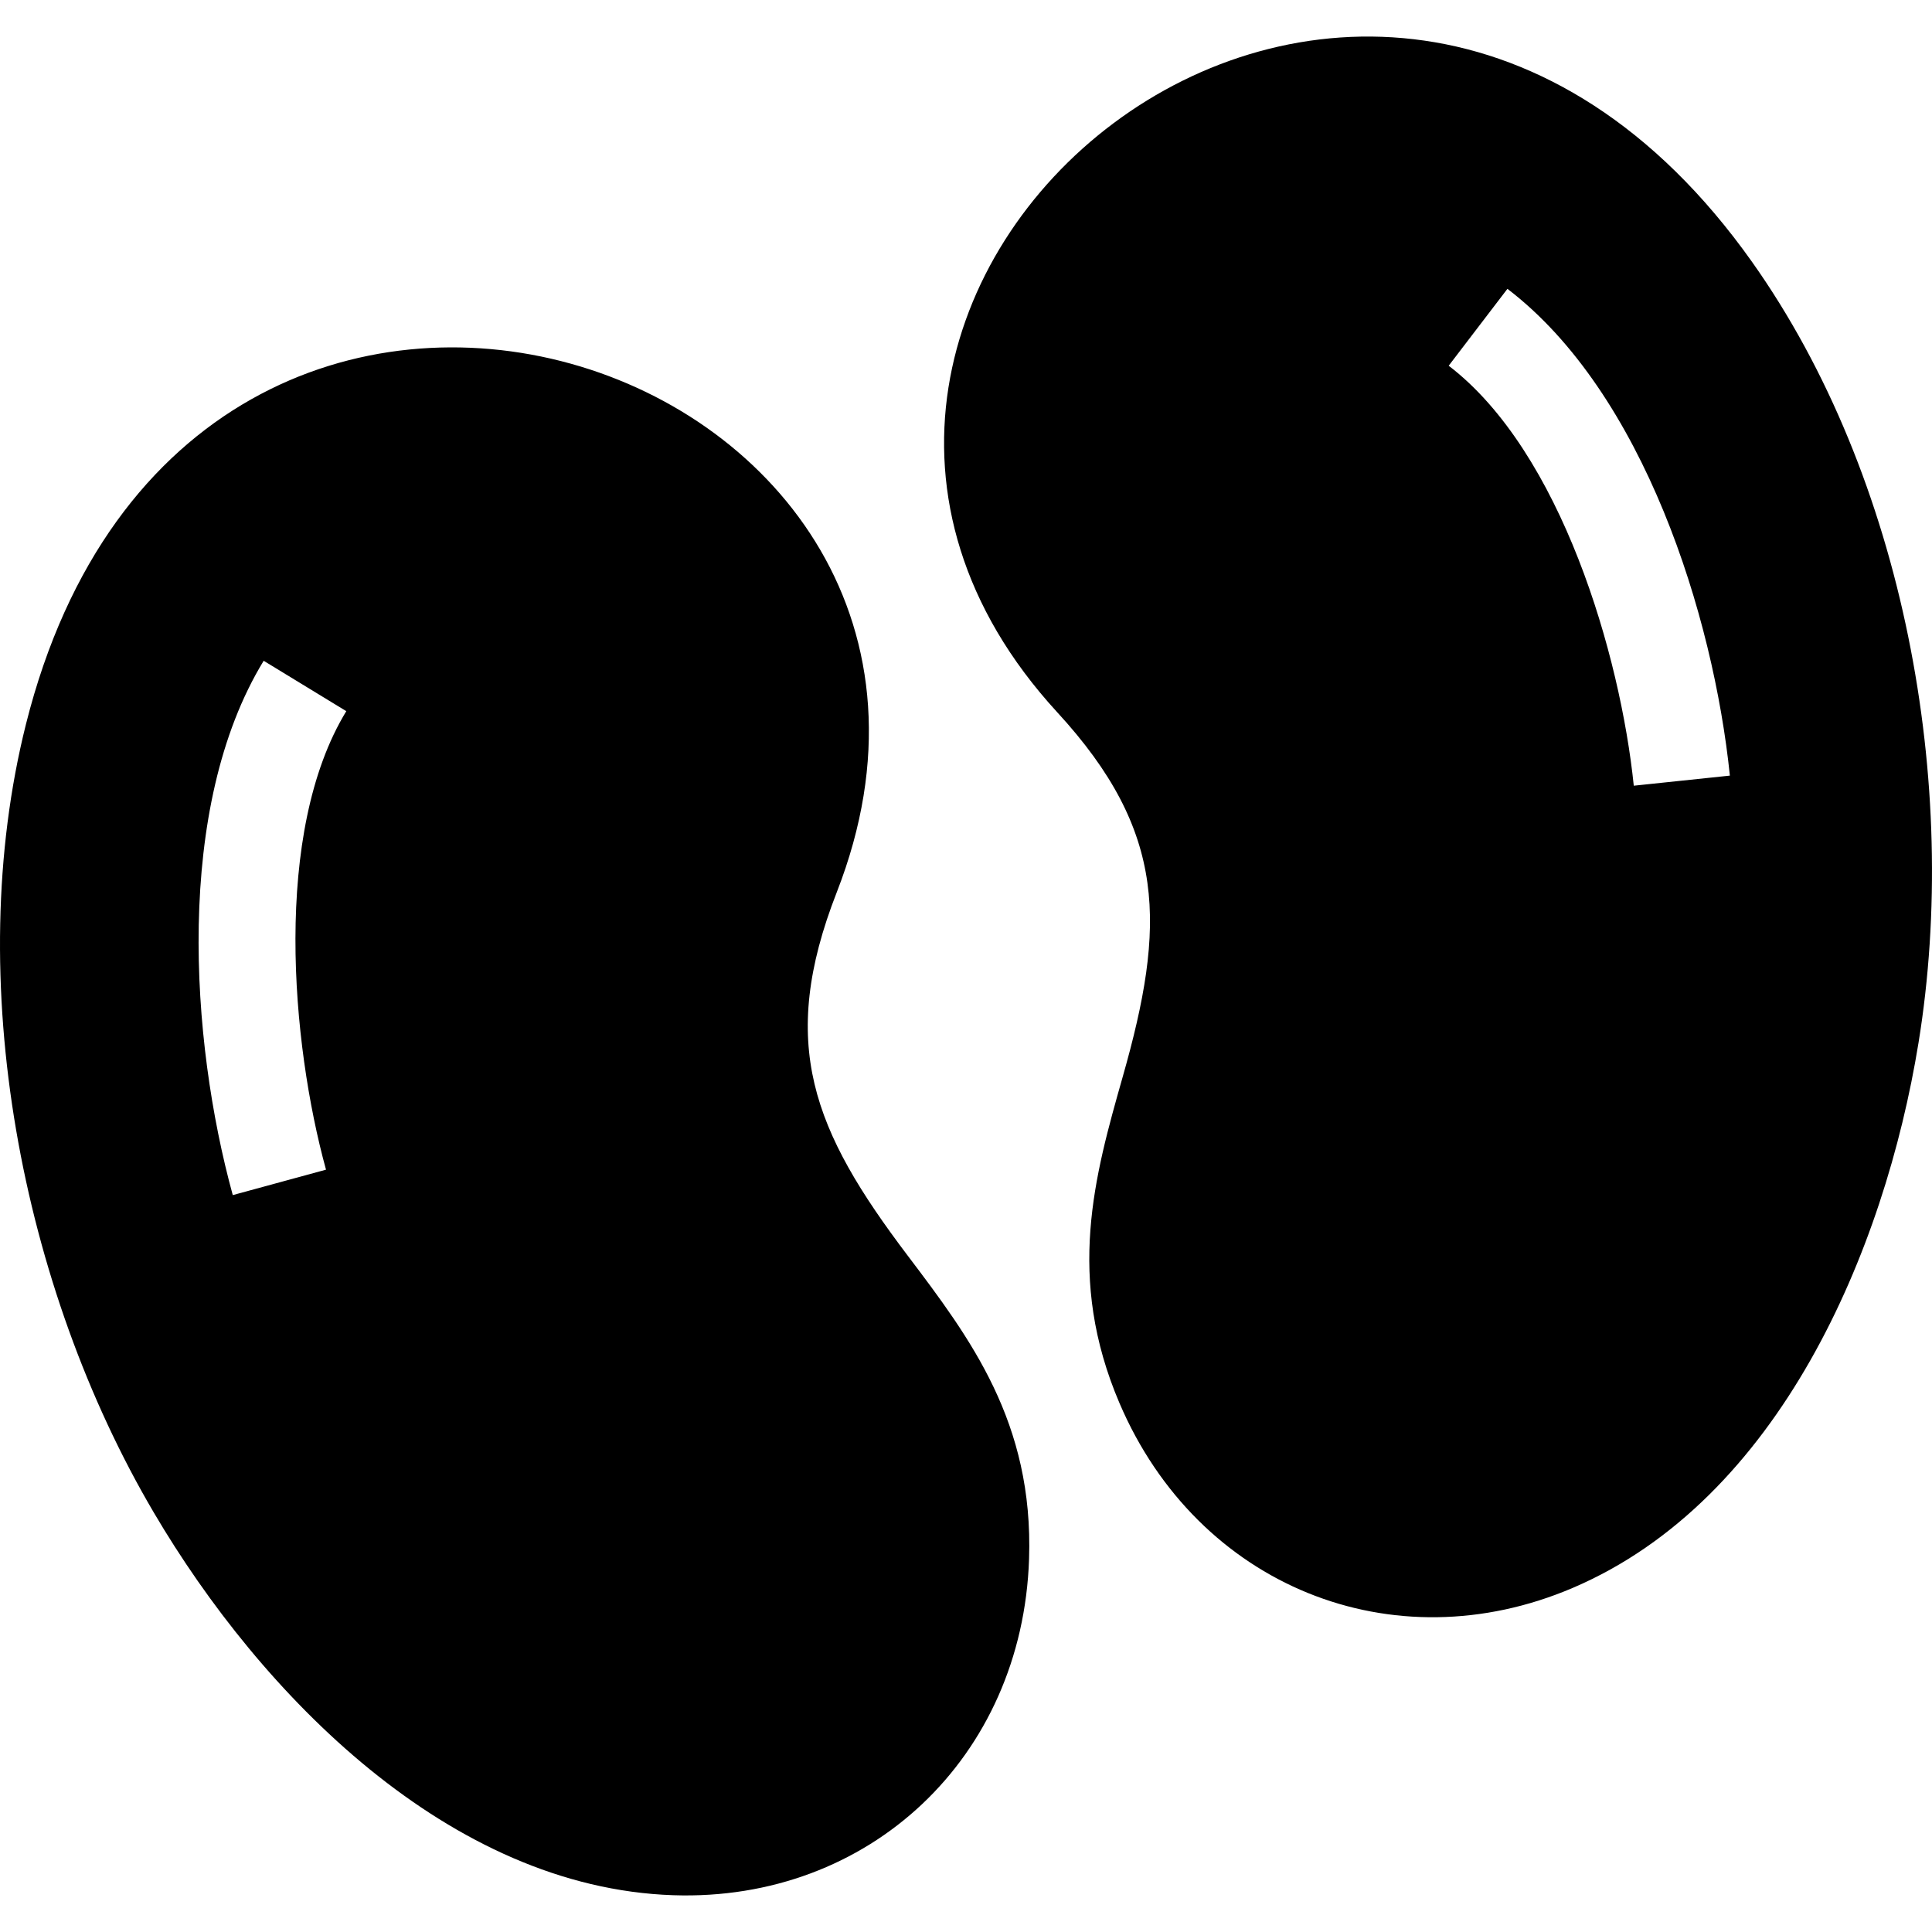
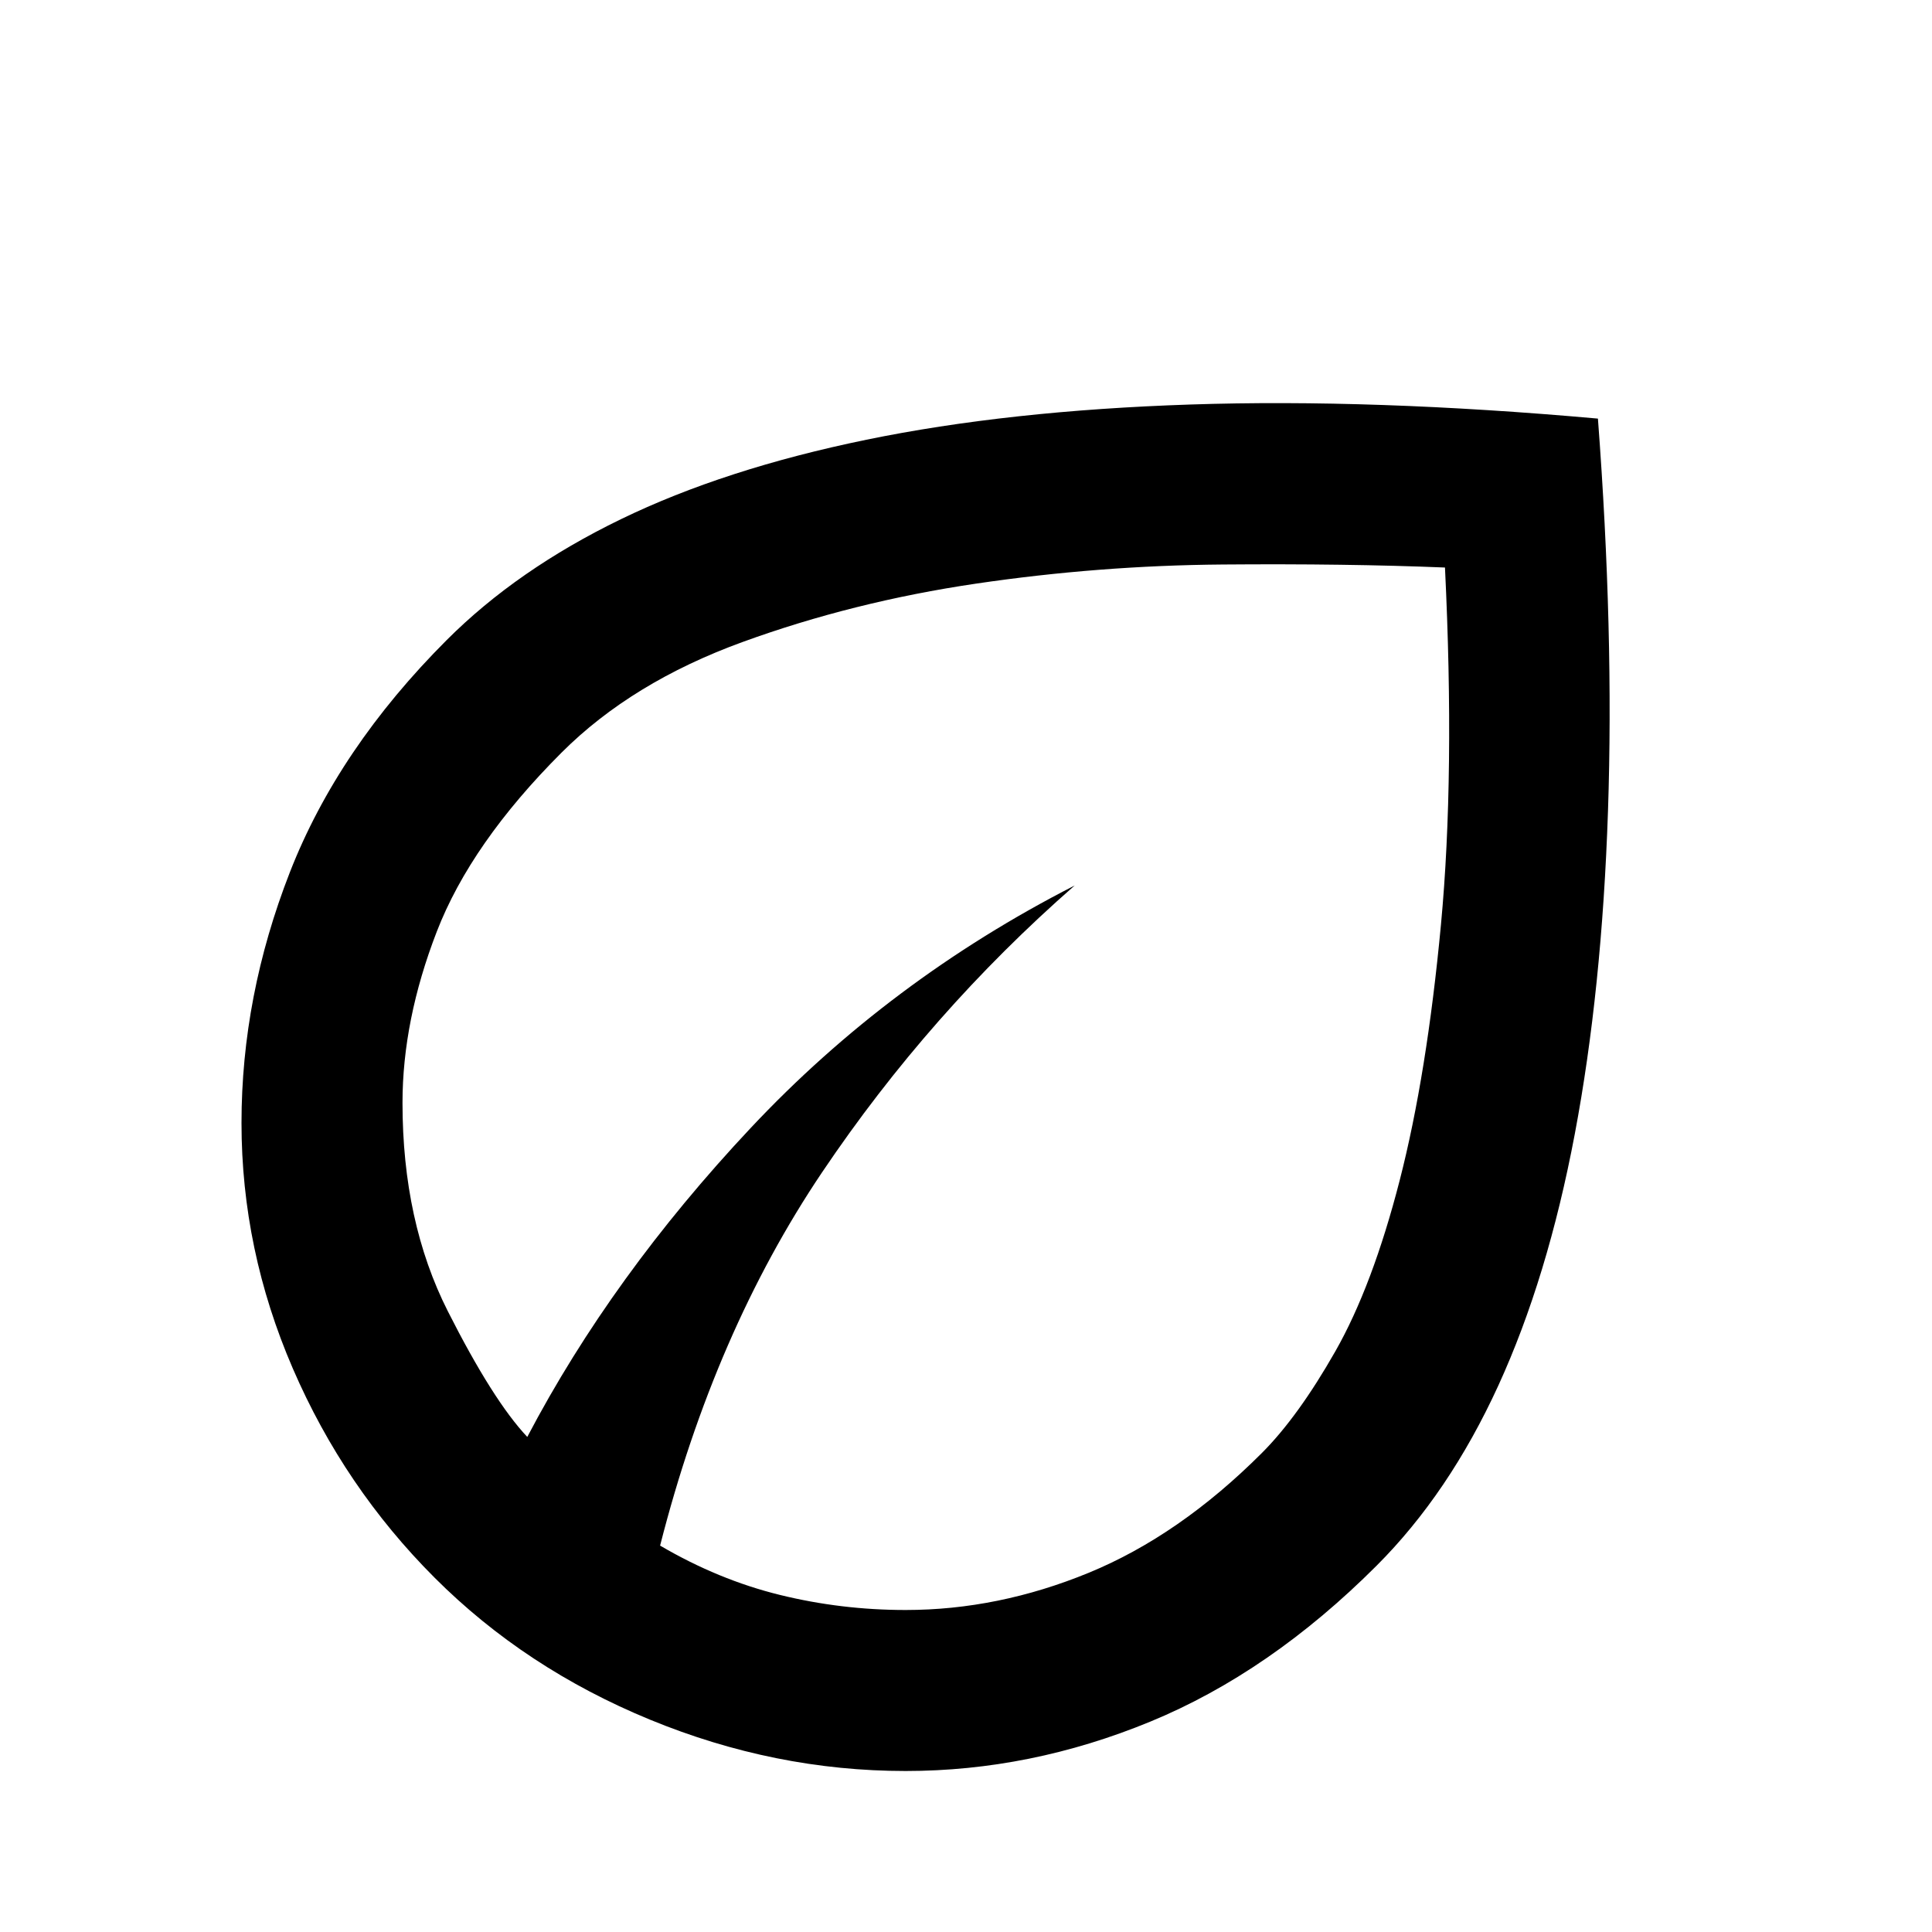
- <svg xmlns="http://www.w3.org/2000/svg" fill="#000000" width="800px" height="800px" viewBox="0 0 50 50" enable-background="new 0 0 50 50" version="1.1" xml:space="preserve">
-   <g id="Layer_23" />
-   <g id="Layer_22" />
-   <g id="Layer_21" />
-   <g id="Layer_20" />
-   <g id="Layer_19" />
-   <g id="Layer_18" />
-   <g id="Layer_17" />
-   <g id="Layer_16" />
-   <g id="Layer_15" />
-   <g id="Layer_14" />
-   <g id="Layer_13" />
-   <g id="Layer_12" />
-   <g id="Layer_11" />
-   <g id="Layer_10" />
-   <g id="Layer_9" />
-   <g id="Layer_8" />
-   <g id="Layer_7" />
-   <g id="Layer_6" />
-   <g id="Layer_5" />
-   <g id="Layer_4">
-     <path clip-rule="evenodd" d="M8.962,18.405c-1.91,3.132-1.424,8.599-0.525,11.866l-2.413,0.658   c-1.1-4.002-1.514-10.037,0.8-13.828L8.962,18.405z M42.282,20.334c-0.346-3.371-1.876-8.642-4.79-10.869l1.52-1.99   c3.531,2.694,5.332,8.469,5.757,12.598L42.282,20.334z M27.36,18.432c2.853,3.102,2.808,5.526,1.697,9.431   c-0.732,2.579-1.475,5.198-0.083,8.454c2.023,4.729,7.067,6.773,11.737,4.774c5.325-2.279,8.062-8.7,8.94-14.104   c1.085-6.673-0.363-14.643-4.309-20.21C35.224-7.498,17.402,7.589,27.36,18.432z M17.423,49.048   c5.077,0.17,9.038-3.563,9.209-8.703c0.118-3.54-1.524-5.711-3.141-7.85c-2.45-3.236-3.37-5.479-1.835-9.405   C27.007,9.376,4.928,1.774,0.671,18.745c-1.66,6.619-0.121,14.571,3.308,20.397C6.756,43.862,11.634,48.854,17.423,49.048z" fill-rule="evenodd" />
-   </g>
-   <g id="Layer_3" />
-   <g id="Layer_2" />
+ <svg xmlns="http://www.w3.org/2000/svg" height="24px" viewBox="0 -960 960 960" width="24px" fill="#000000">
+   <path d="M216-176q-45-45-70.5-104T120-402q0-63 24-124.5T222-642q35-35 86.5-60t122-39.5Q501-756 591.5-759t202.5 7q8 106 5 195t-16.5 160.5q-13.5 71.5-38 125T684-182q-53 53-112.5 77.5T450-80q-65 0-127-25.5T216-176Zm112-16q29 17 59.5 24.5T450-160q46 0 91-18.5t86-59.5q18-18 36.5-50.5t32-85Q709-426 716-500.5t2-177.5q-49-2-110.5-1.5T485-670q-61 9-116 29t-90 55q-45 45-62 89t-17 85q0 59 22.5 103.5T262-246q42-80 111-153.5T534-520q-72 63-125.5 142.5T328-192Zm0 0Zm0 0Z" />
</svg>
